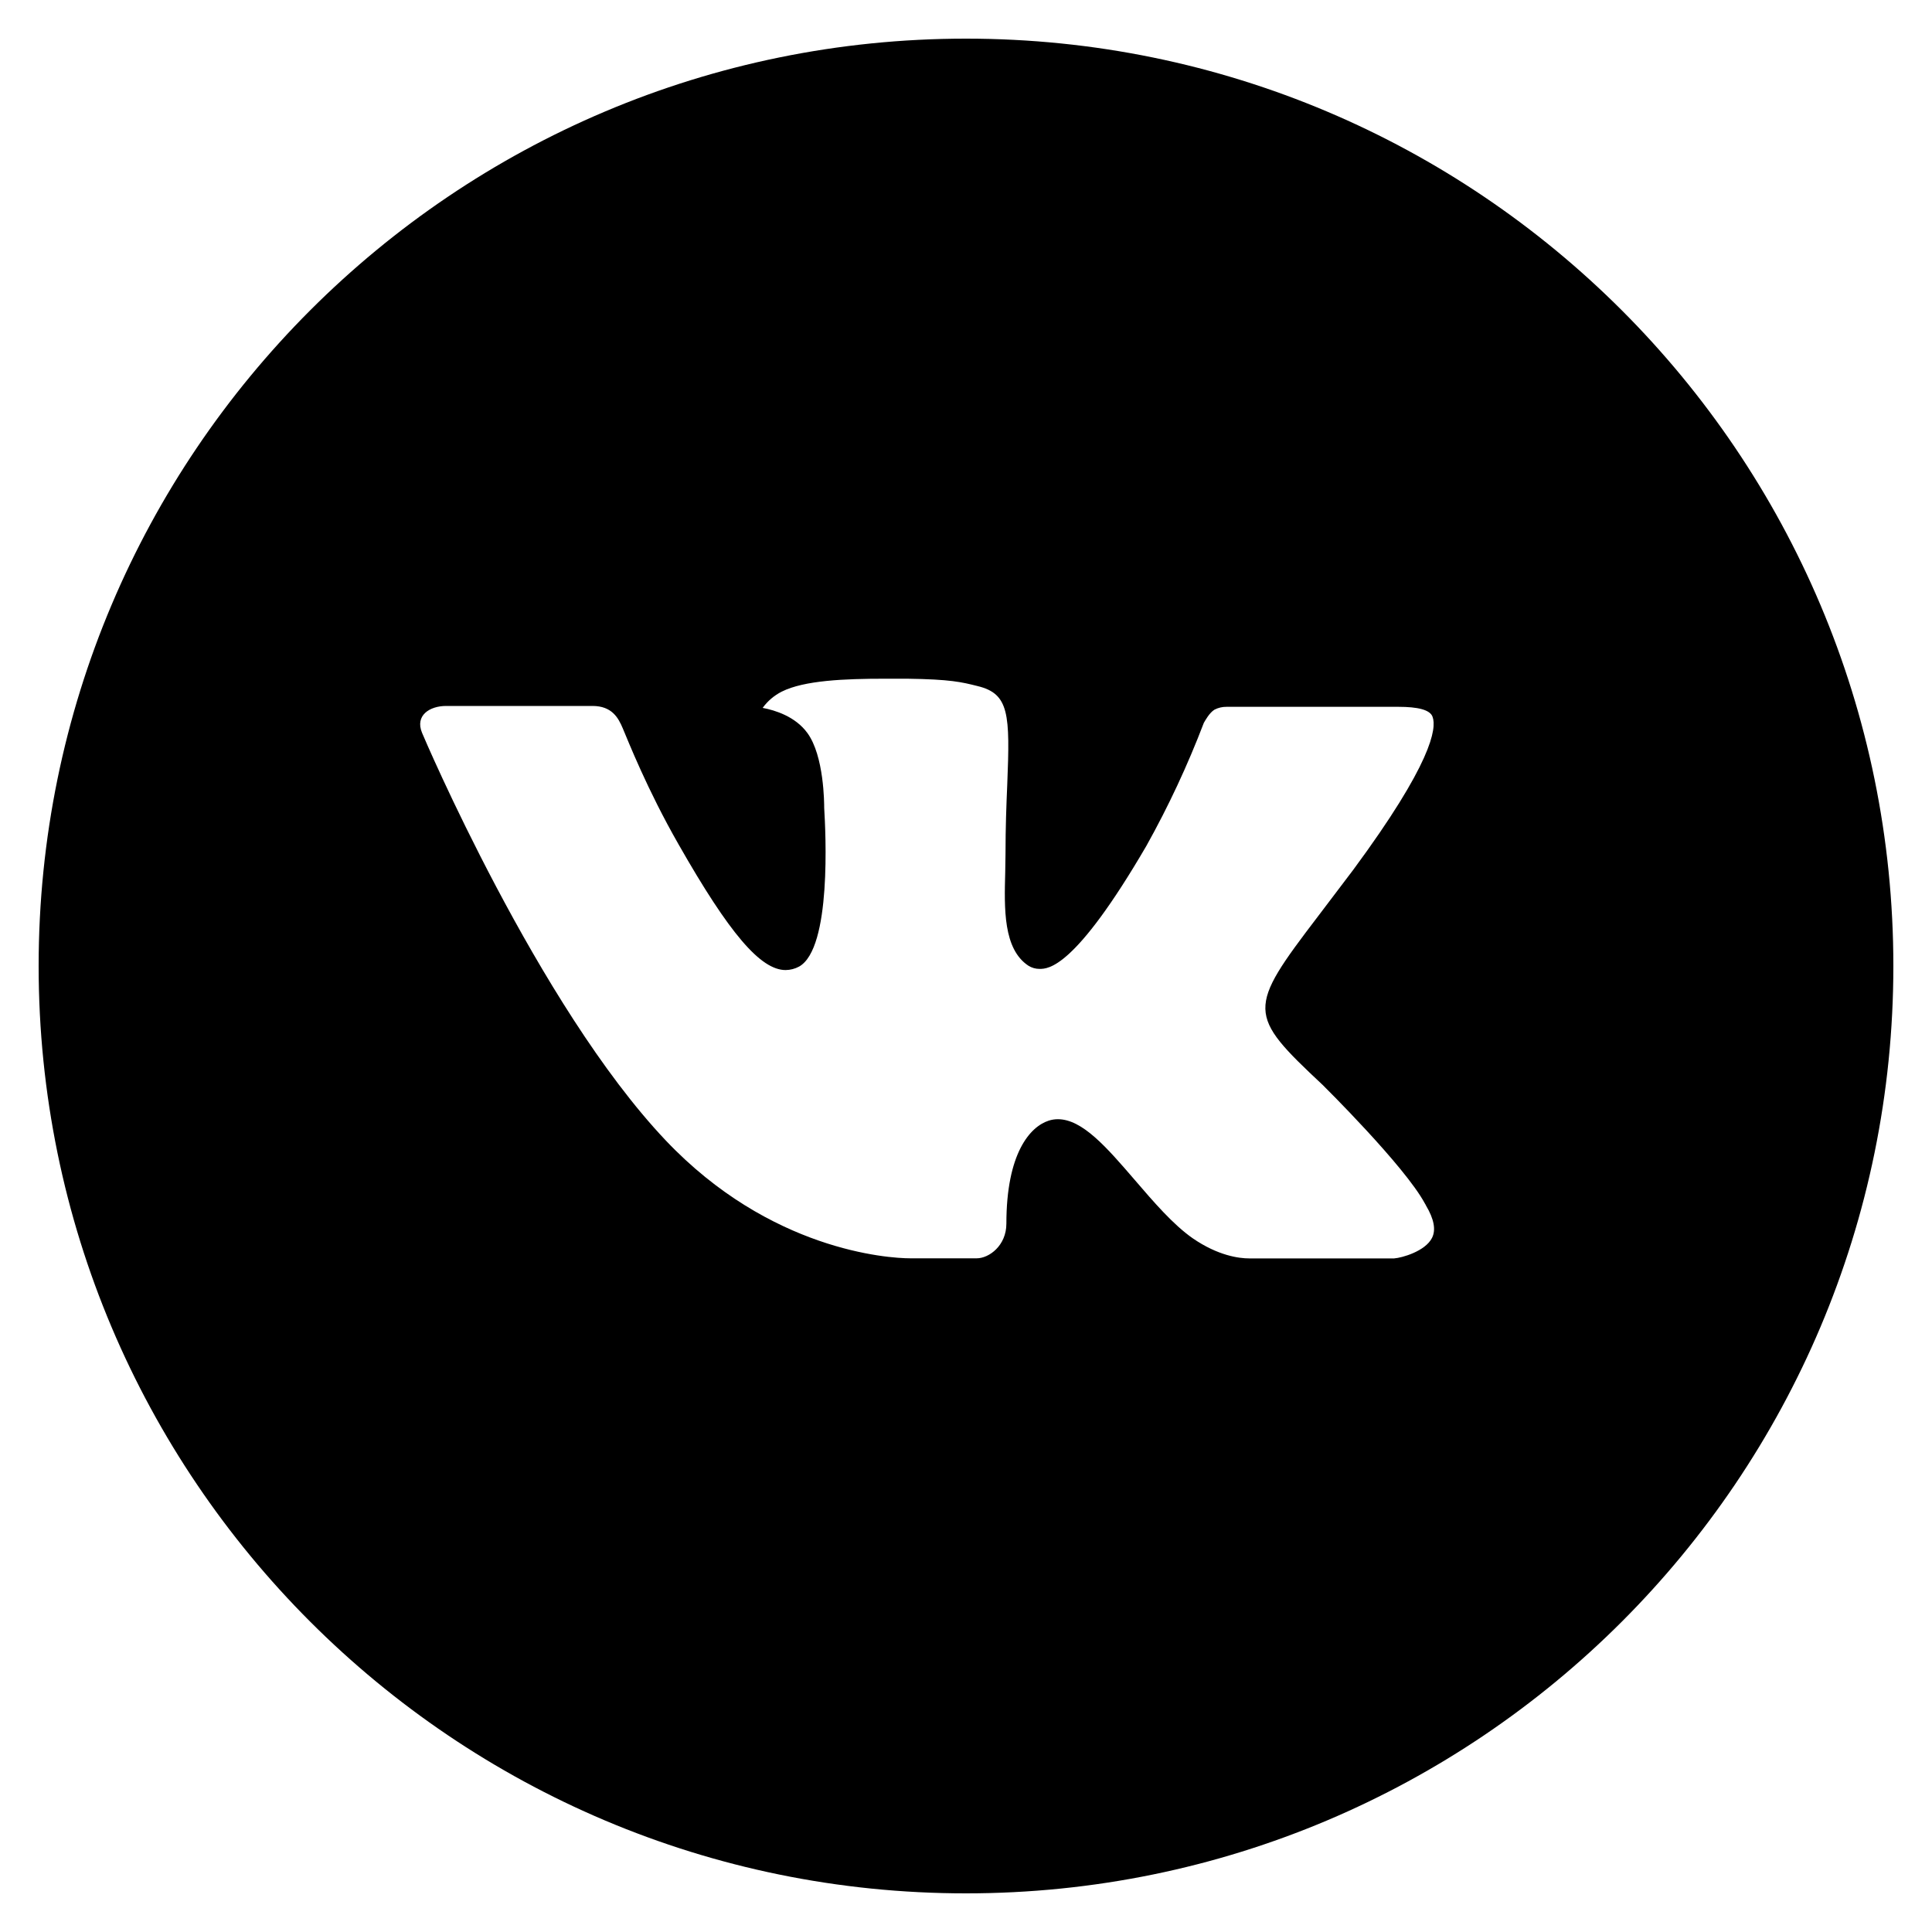
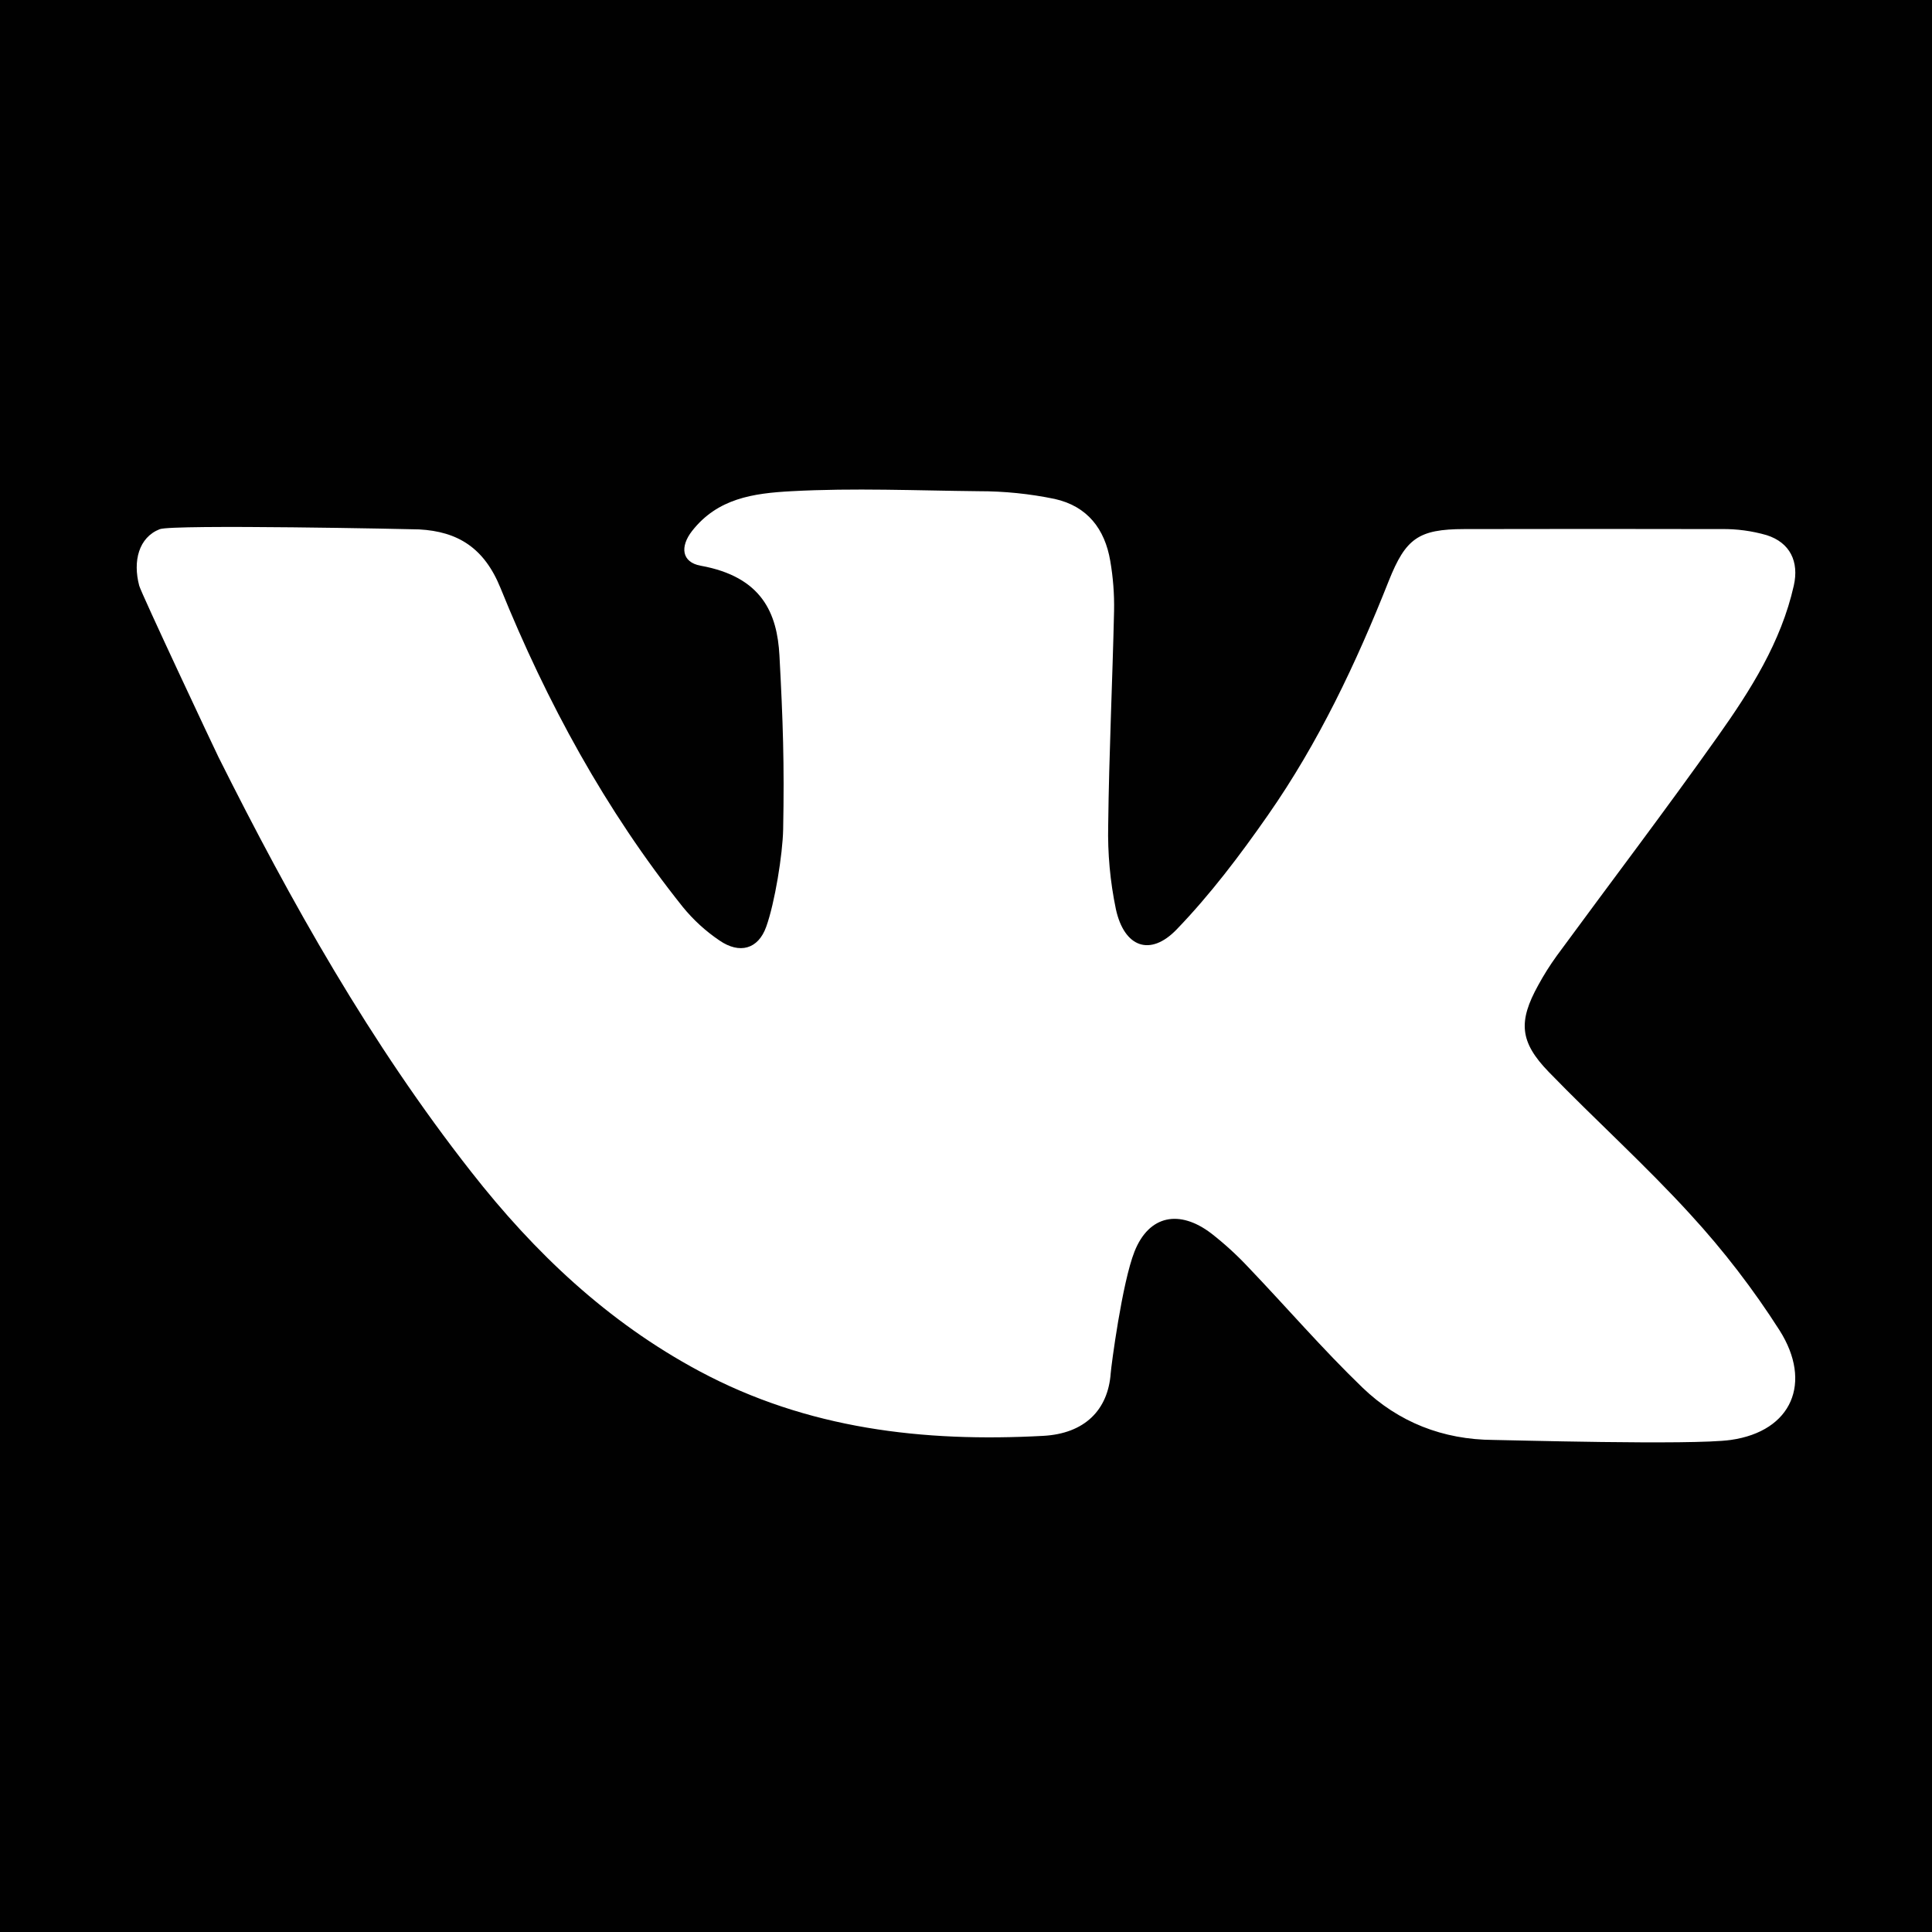
- <svg xmlns="http://www.w3.org/2000/svg" fill="#000000" width="800px" height="800px" viewBox="0 0 20 20">
-   <path d="M10 .4C4.698.4.4 4.698.4 10s4.298 9.6 9.6 9.6 9.6-4.298 9.6-9.6S15.302.4 10 .4zm3.692 10.831s.849.838 1.058 1.227c.006.008.009.016.011.02.085.143.105.254.063.337-.07.138-.31.206-.392.212h-1.5c-.104 0-.322-.027-.586-.209-.203-.142-.403-.375-.598-.602-.291-.338-.543-.63-.797-.63a.305.305 0 0 0-.095.015c-.192.062-.438.336-.438 1.066 0 .228-.18.359-.307.359h-.687c-.234 0-1.453-.082-2.533-1.221-1.322-1.395-2.512-4.193-2.522-4.219-.075-.181.08-.278.249-.278h1.515c.202 0 .268.123.314.232.054.127.252.632.577 1.2.527.926.85 1.302 1.109 1.302a.3.3 0 0 0 .139-.036c.338-.188.275-1.393.26-1.643 0-.047-.001-.539-.174-.775-.124-.171-.335-.236-.463-.26a.55.55 0 0 1 .199-.169c.232-.116.65-.133 1.065-.133h.231c.45.006.566.035.729.076.33.079.337.292.308 1.021-.009.207-.018.441-.018.717 0 .06-.003.124-.003.192-.01.371-.022.792.24.965a.216.216 0 0 0 .114.033c.091 0 .365 0 1.107-1.273a9.718 9.718 0 0 0 .595-1.274c.015-.026.059-.106.111-.137a.266.266 0 0 1 .124-.029h1.781c.194 0 .327.029.352.104.044.119-.008.482-.821 1.583l-.363.479c-.737.966-.737 1.015.046 1.748z" />
+ <svg xmlns="http://www.w3.org/2000/svg" width="100" height="100" viewBox="0 0 100 100" fill="none">
+   <path d="M0 0V100H100V0H0ZM80.166 55.487C82.579 57.976 85.166 60.305 87.498 62.862C89.208 64.724 90.752 66.732 92.112 68.862C93.815 71.55 92.764 74.081 89.584 74.531C87.584 74.814 77.814 74.531 77.309 74.531C74.684 74.52 72.38 73.609 70.525 71.825C68.464 69.839 66.589 67.66 64.609 65.588C64.016 64.955 63.374 64.37 62.689 63.837C61.064 62.602 59.48 62.876 58.722 64.779C58.076 66.412 57.517 70.704 57.491 71.07C57.355 72.986 56.136 74.207 53.991 74.32C47.794 74.656 41.79 73.966 36.195 70.969C31.455 68.43 27.669 64.844 24.389 60.654C19.177 54.013 15.069 46.705 11.306 39.181C11.114 38.796 7.306 30.699 7.206 30.316C6.867 29.036 7.184 27.816 8.266 27.391C8.94 27.129 21.486 27.391 21.695 27.402C23.695 27.51 25.062 28.355 25.905 30.433C28.301 36.351 31.339 41.932 35.339 46.941C35.885 47.612 36.527 48.199 37.244 48.682C38.273 49.389 39.244 49.141 39.661 47.964C40.104 46.729 40.51 44.225 40.536 42.928C40.602 39.538 40.526 37.316 40.344 33.928C40.226 31.76 39.455 29.856 36.265 29.281C35.28 29.102 35.189 28.293 35.821 27.484C37.139 25.8 38.975 25.531 40.965 25.425C44.19 25.25 47.428 25.392 50.657 25.425C51.979 25.423 53.297 25.557 54.591 25.825C56.281 26.2 57.186 27.379 57.466 29.029C57.614 29.883 57.68 30.749 57.664 31.615C57.58 35.315 57.403 39.014 57.36 42.711C57.327 44.172 57.461 45.633 57.759 47.064C58.193 49.035 59.534 49.529 60.906 48.105C62.648 46.297 64.184 44.264 65.625 42.197C68.25 38.439 70.2 34.315 71.884 30.062C72.759 27.867 73.421 27.391 75.781 27.385C80.219 27.375 84.656 27.375 89.093 27.385C89.888 27.372 90.681 27.479 91.445 27.7C92.65 28.084 93.129 29.067 92.846 30.315C92.188 33.237 90.608 35.722 88.916 38.111C86.201 41.944 83.356 45.684 80.578 49.471C80.226 49.957 79.907 50.465 79.62 50.991C78.579 52.871 78.65 53.924 80.166 55.487Z" fill="#010101" />
</svg>
